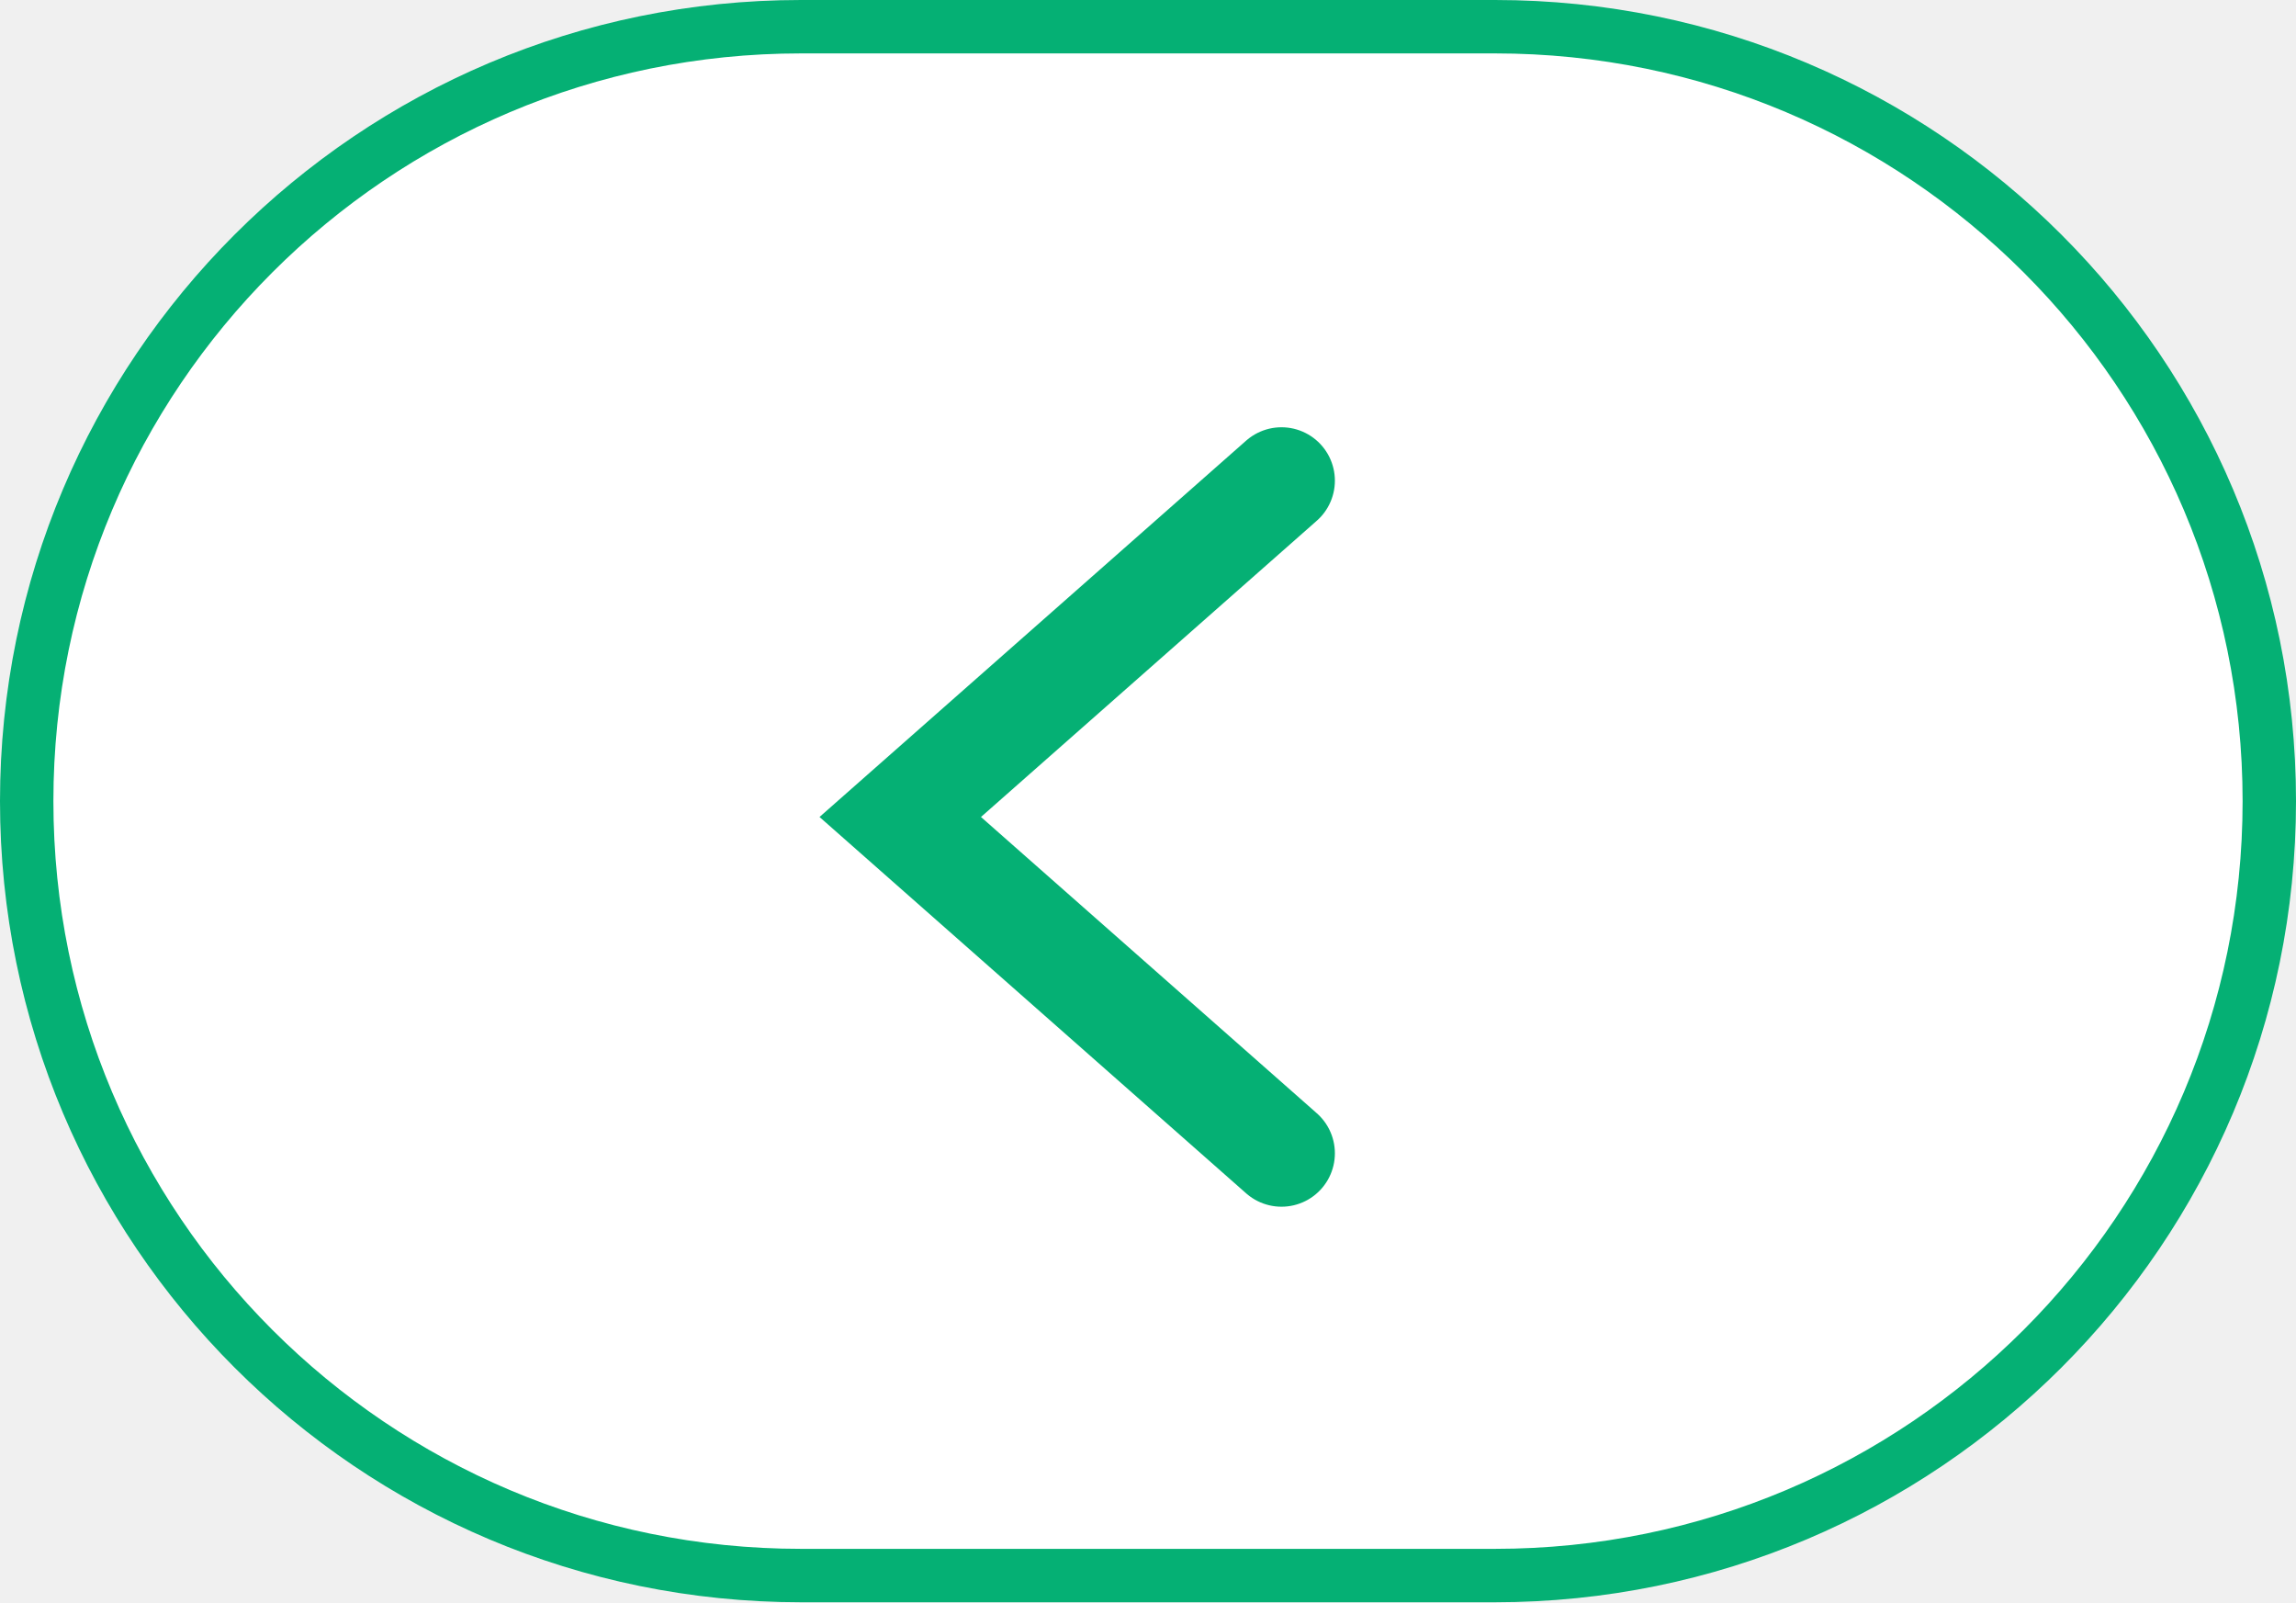
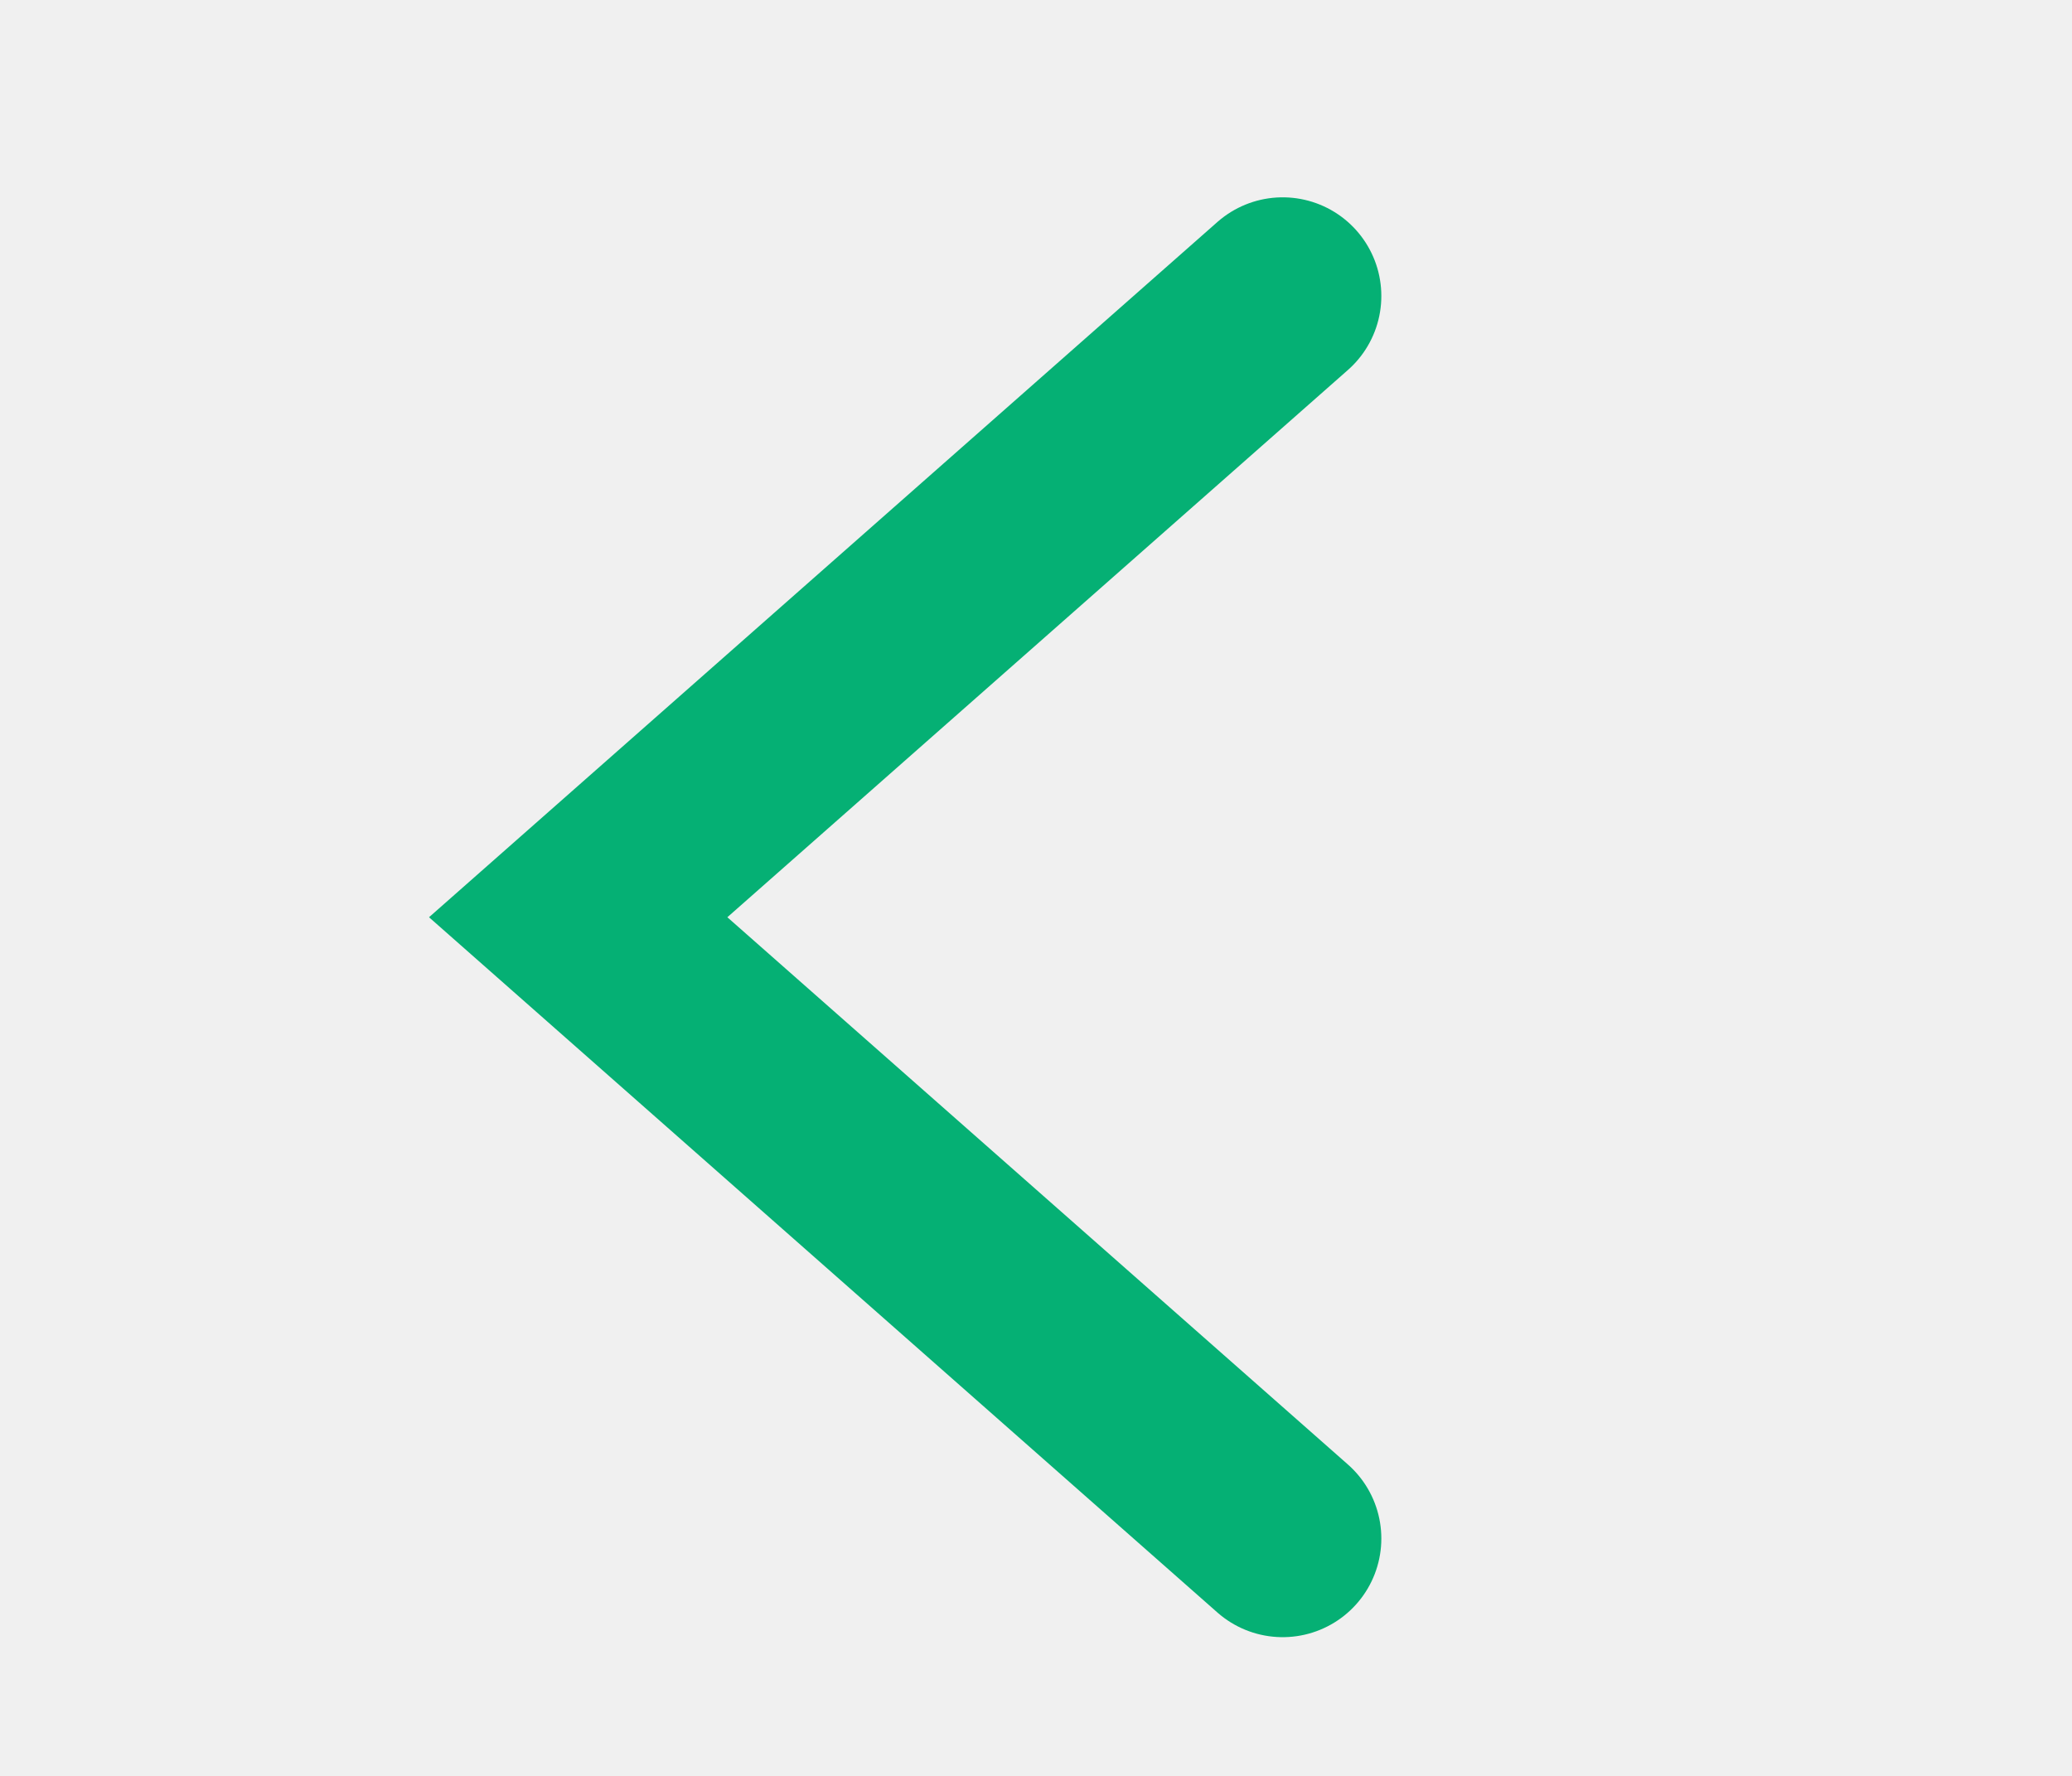
- <svg xmlns="http://www.w3.org/2000/svg" width="43" height="30" viewBox="0 0 43 30">
-   <g fill="none" fill-rule="evenodd" stroke="#05B074" transform="matrix(-1 0 0 1 43 0)">
-     <rect width="42" height="29" x=".5" y=".5" fill="#FFF" rx="14.5" />
-     <path stroke-linecap="round" stroke-width="2" d="M19 9l7.14 6.297L19 21.594" />
-   </g>
+ <svg xmlns="http://www.w3.org/2000/svg" width="21" height="18" viewBox="0 0 21 18">
+   <path fill="none" fill-rule="evenodd" stroke="#05B074" stroke-linecap="round" stroke-width="2" d="M13 3L5.86 9.297 13 15.594" />
</svg>
